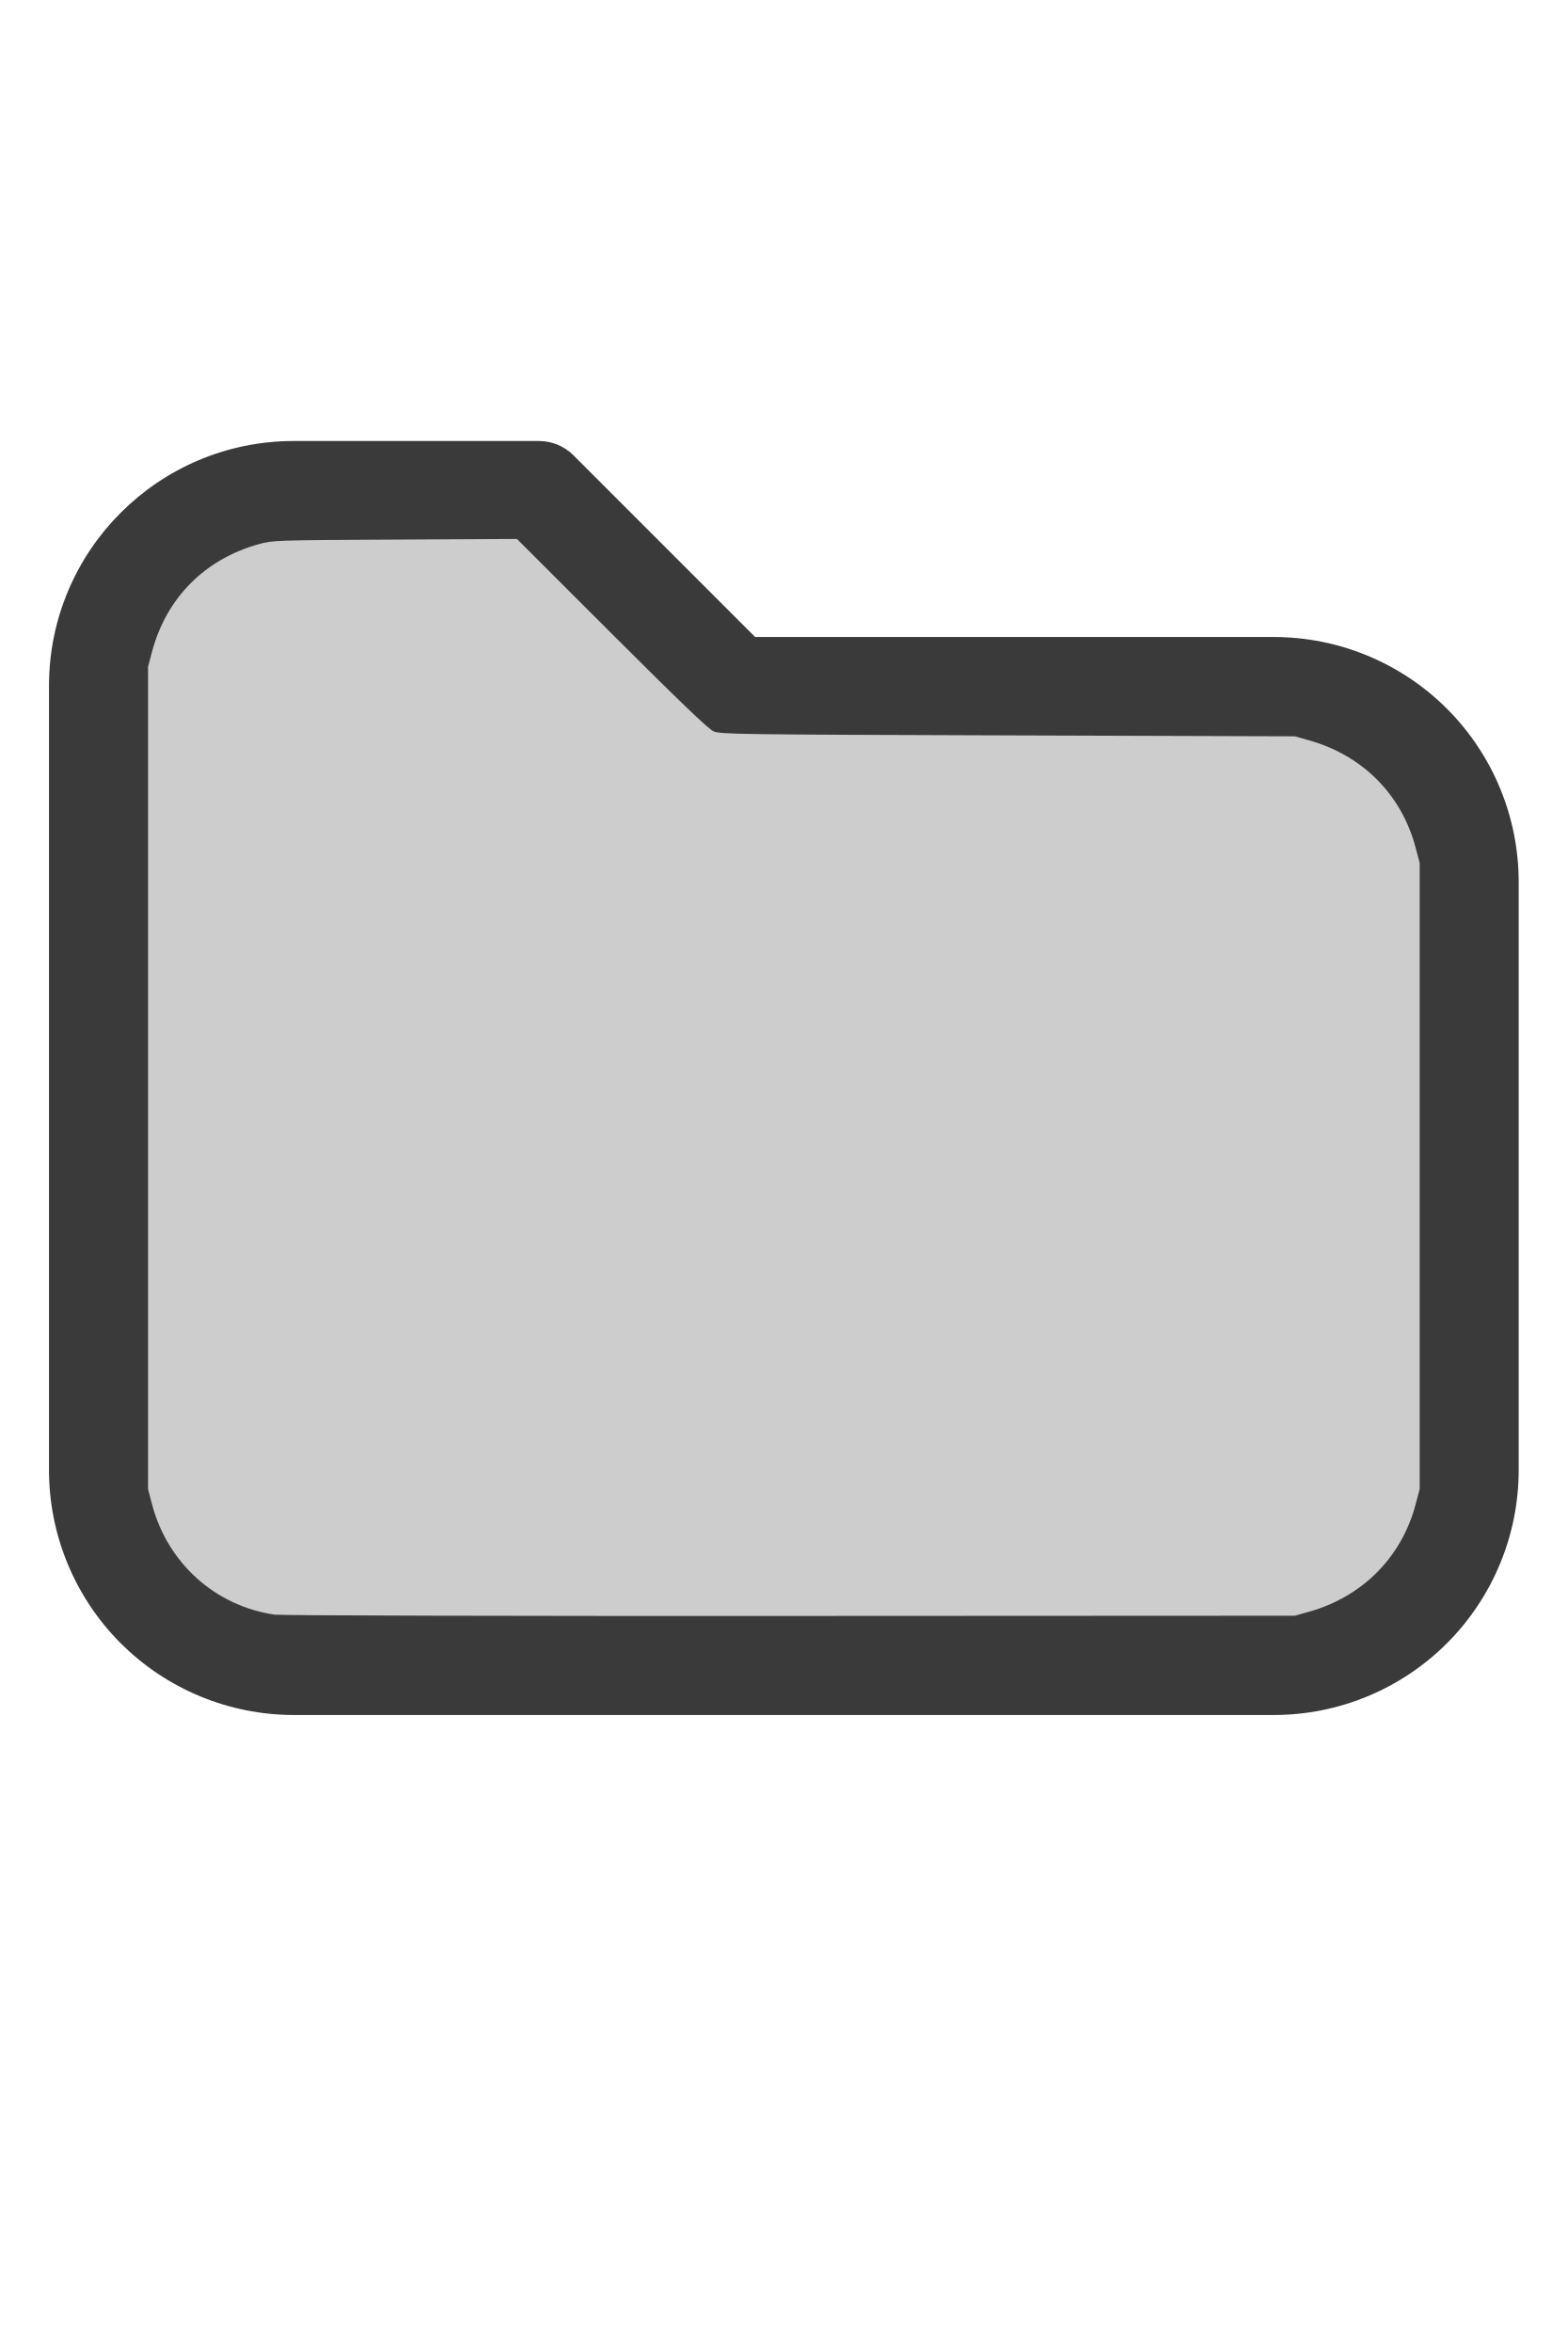
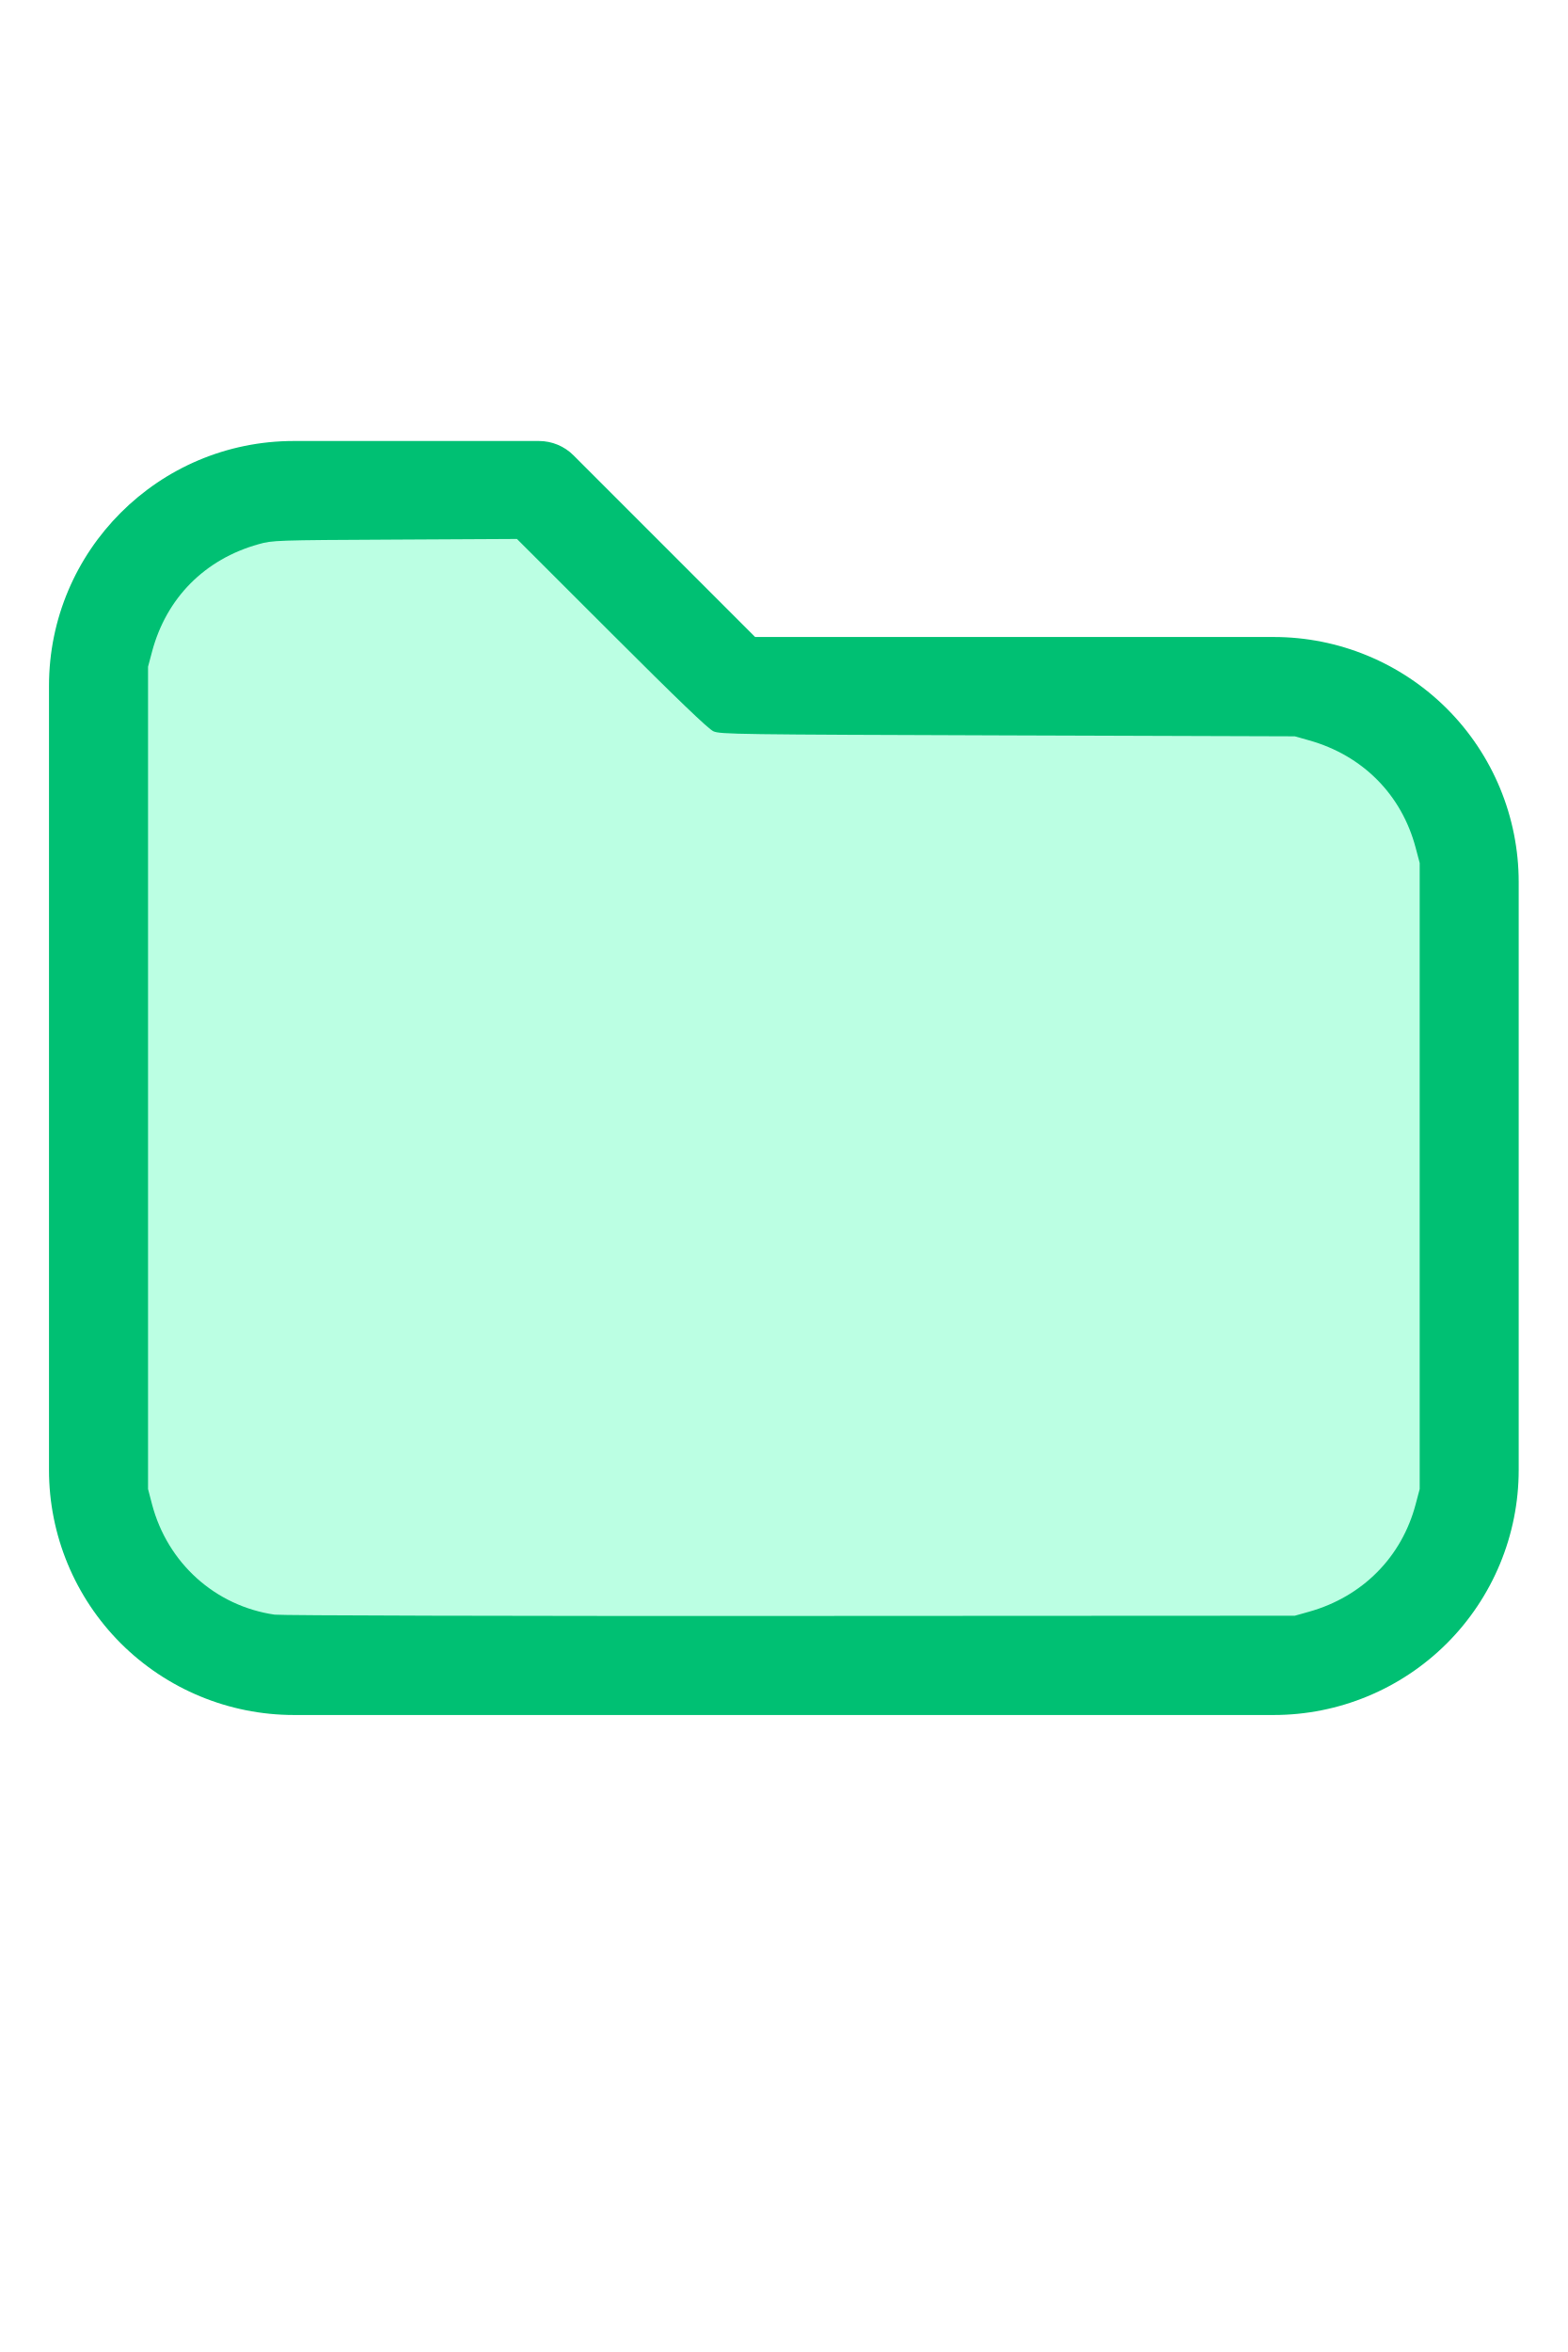
<svg xmlns="http://www.w3.org/2000/svg" version="1.1" width="16" height="24" viewBox="0 0 32 32" xml:space="preserve">
-   <g style="fill:#3A3A3A;">
+   <g style="fill:#00C073;">
    <path d="M1,5.998l-0,16.002c-0,1.326 0.527,2.598 1.464,3.536c0.938,0.937 2.21,1.464 3.536,1.464c5.322,0 14.678,-0 20,0c1.326,0 2.598,-0.527 3.536,-1.464c0.937,-0.938 1.464,-2.21 1.464,-3.536c0,-3.486 0,-8.514 0,-12c0,-1.326 -0.527,-2.598 -1.464,-3.536c-0.938,-0.937 -2.21,-1.464 -3.536,-1.464c-0,0 -10.586,0 -10.586,0c0,-0 -3.707,-3.707 -3.707,-3.707c-0.187,-0.188 -0.442,-0.293 -0.707,-0.293l-5.002,0c-2.76,0 -4.998,2.238 -4.998,4.998Zm2,-0l-0,16.002c-0,0.796 0.316,1.559 0.879,2.121c0.562,0.563 1.325,0.879 2.121,0.879l20,0c0.796,0 1.559,-0.316 2.121,-0.879c0.563,-0.562 0.879,-1.325 0.879,-2.121c0,-3.486 0,-8.514 0,-12c0,-0.796 -0.316,-1.559 -0.879,-2.121c-0.562,-0.563 -1.325,-0.879 -2.121,-0.879c-7.738,0 -11,0 -11,0c-0.265,0 -0.52,-0.105 -0.707,-0.293c-0,0 -3.707,-3.707 -3.707,-3.707c-0,0 -4.588,0 -4.588,0c-1.656,0 -2.998,1.342 -2.998,2.998Z" />
  </g>
-   <g style="fill:#CDCDCD;stroke-width:0;">
+   <g style="fill:#BBFFE3;stroke-width:0;">
    <path d="M 5.606,24.952 C 4.392,24.775 3.42,23.9 3.103,22.699 L 3.022,22.389 V 13.998 5.606 L 3.104,5.298 C 3.396,4.203 4.18,3.412 5.279,3.106 5.565,3.026 5.615,3.024 8.061,3.012 l 2.491,-0.013 1.932,1.93 c 1.344,1.343 1.976,1.95 2.078,1.995 0.137,0.062 0.474,0.066 6.007,0.084 l 5.861,0.019 0.291,0.082 c 1.095,0.308 1.89,1.109 2.176,2.193 l 0.082,0.309 V 16 22.389 l -0.082,0.309 c -0.284,1.079 -1.086,1.888 -2.176,2.194 l -0.291,0.082 -10.303,0.005 c -5.7,0.003 -10.4,-0.009 -10.521,-0.027 z" />
  </g>
</svg>
